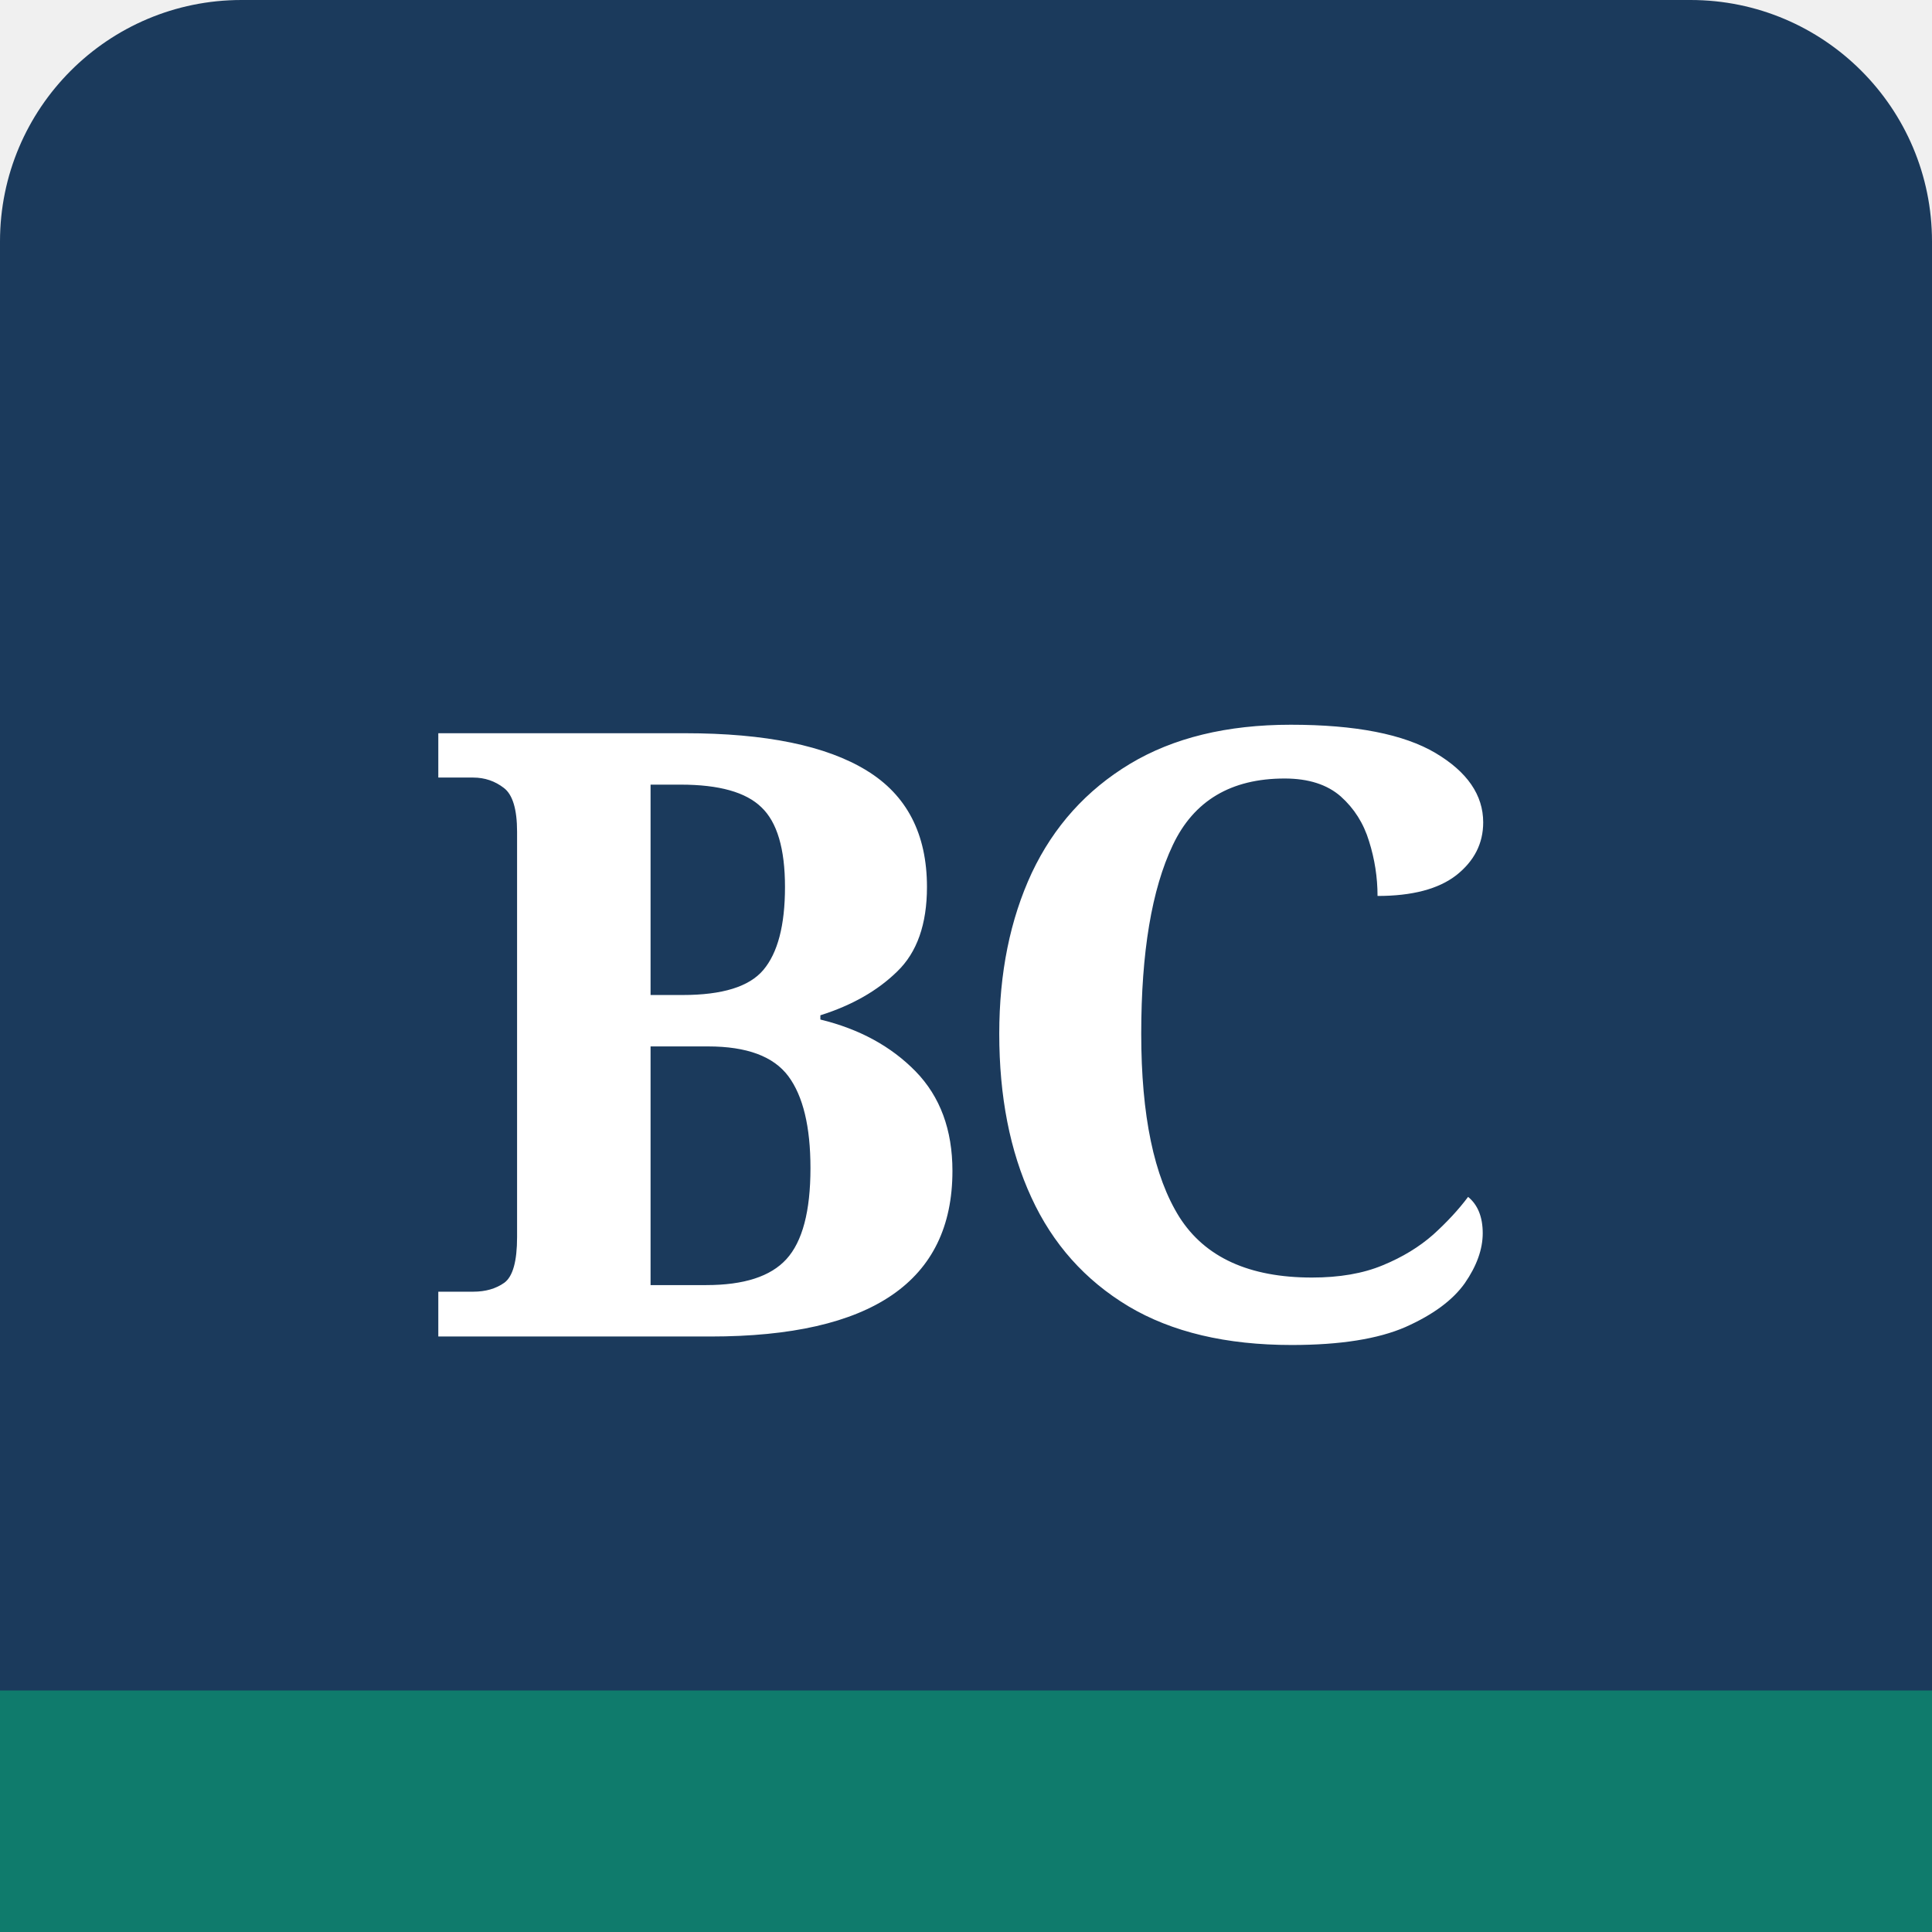
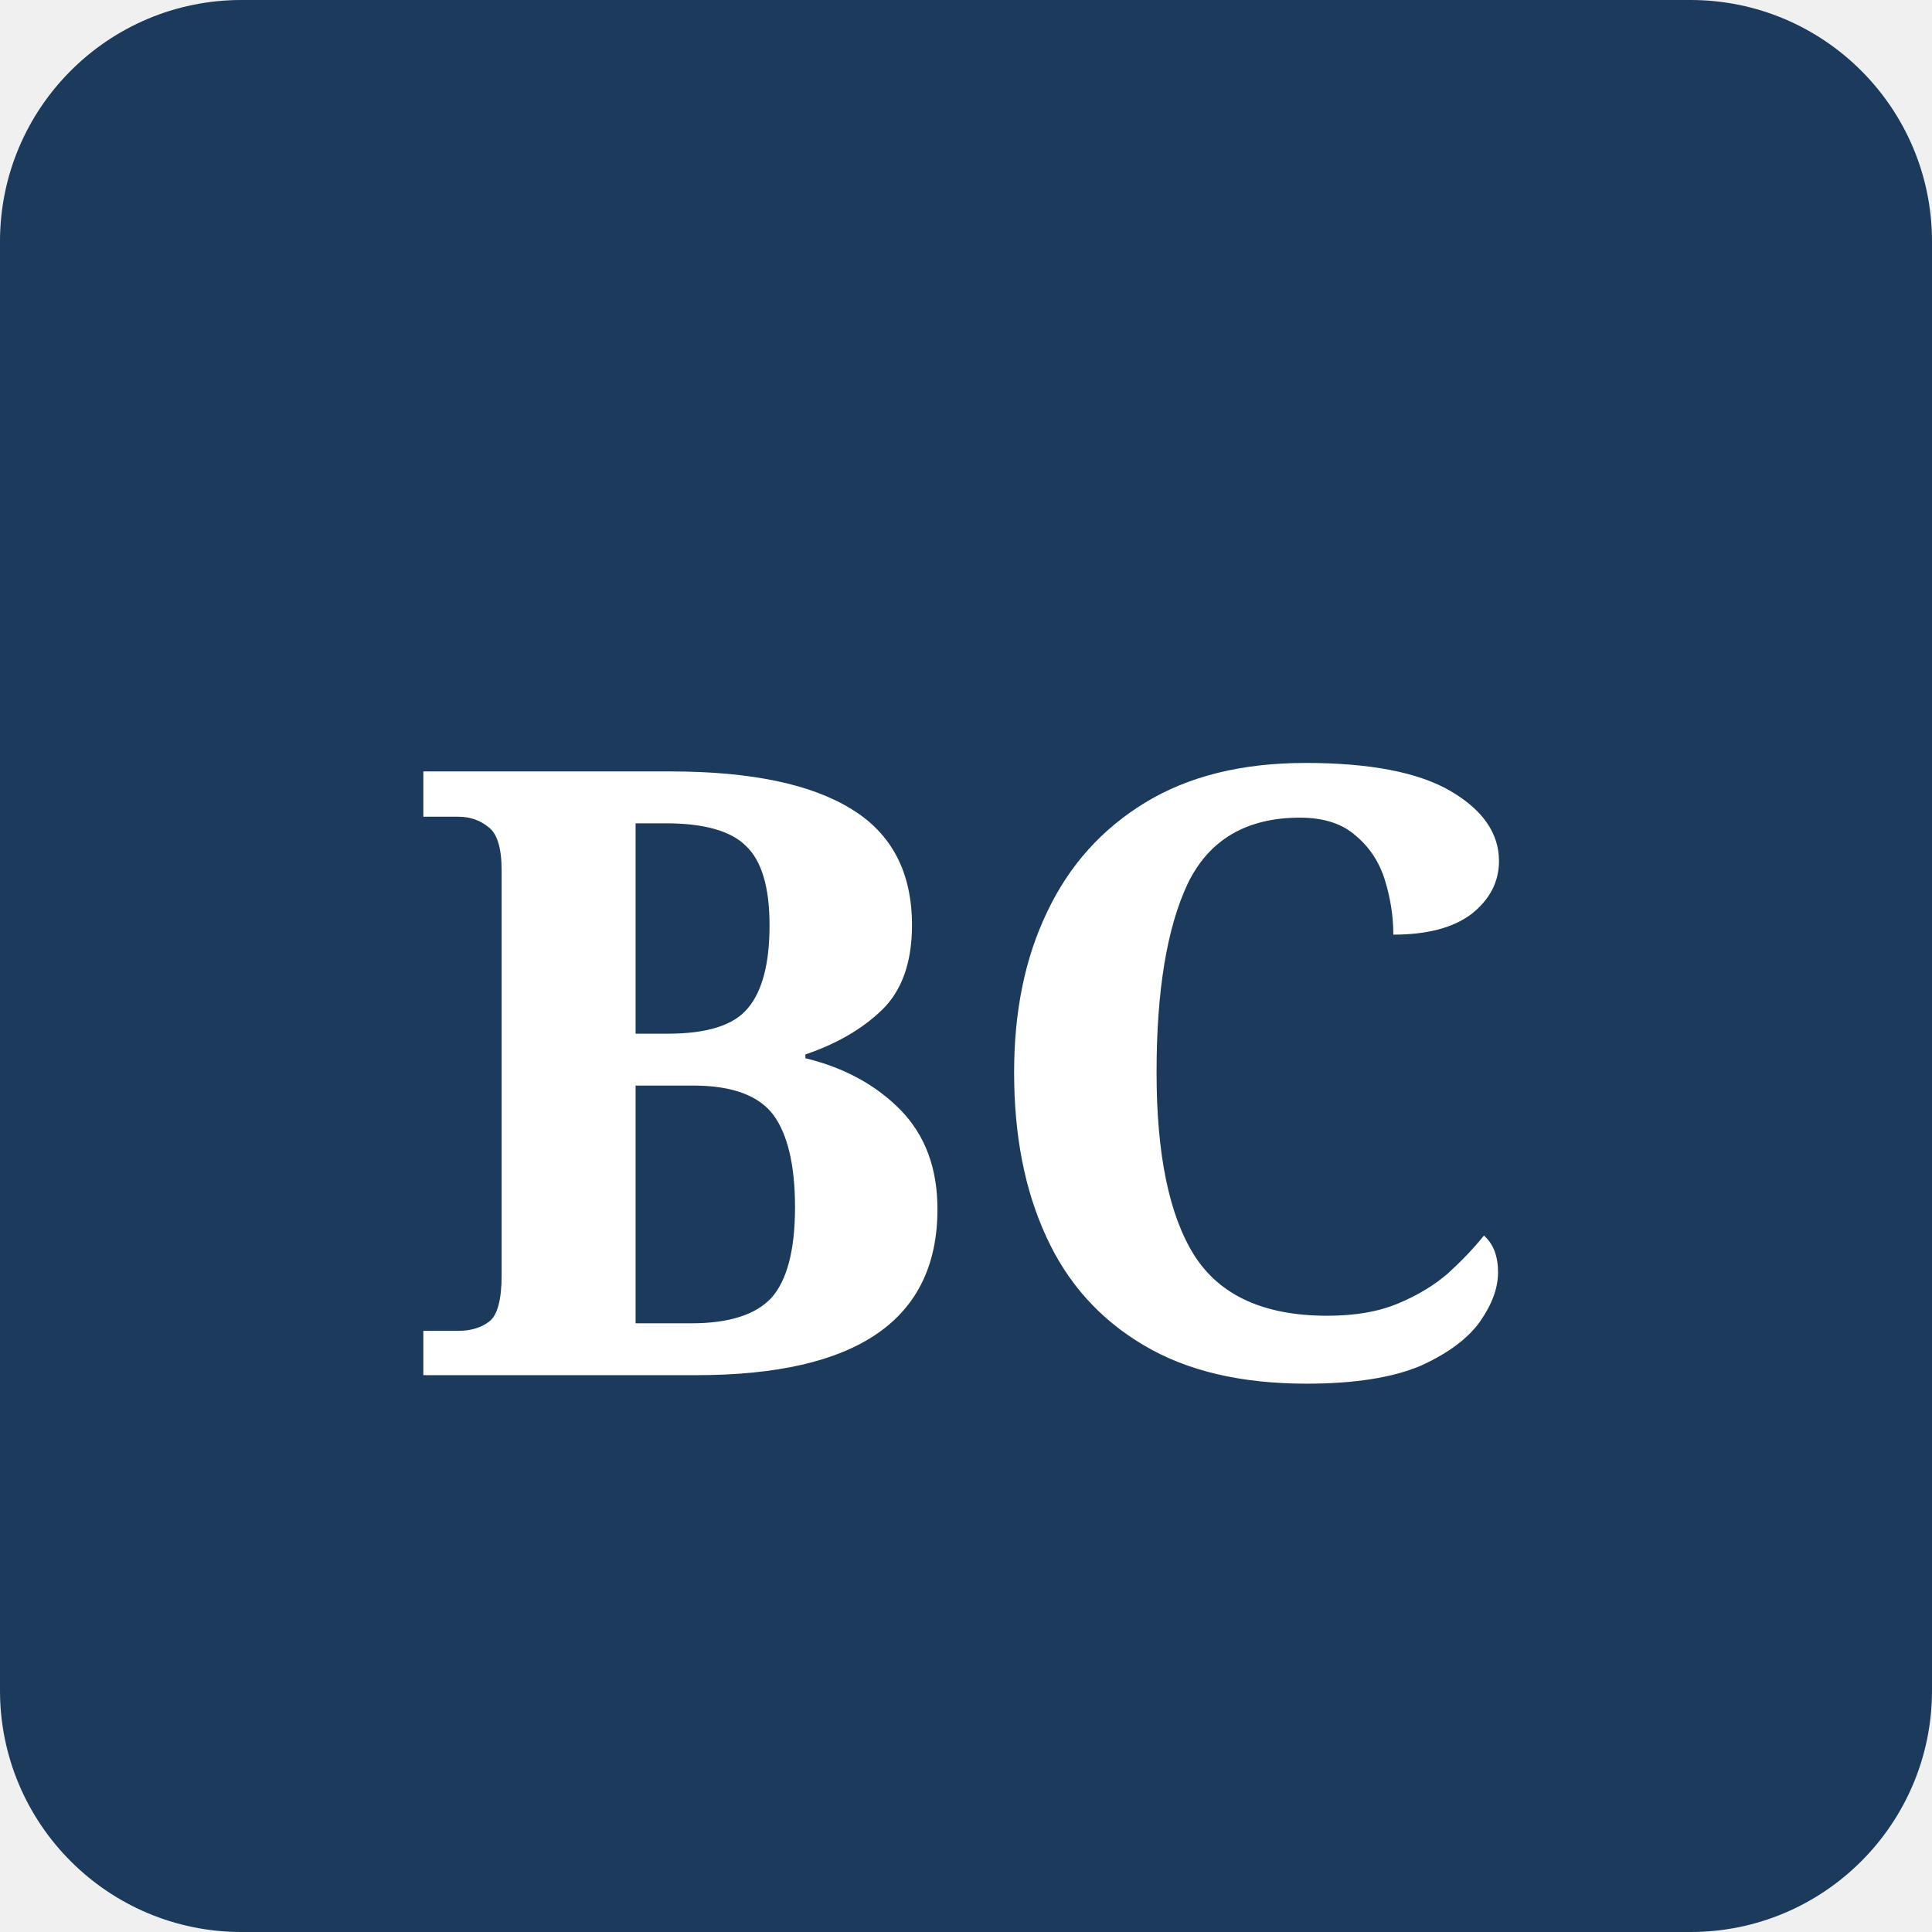
- <svg xmlns="http://www.w3.org/2000/svg" viewBox="0 0 64 64">
-   <rect width="64" height="64" rx="8" fill="#1B3A5C" />
-   <text x="50%" y="54%" dominant-baseline="middle" text-anchor="middle" font-family="Georgia, serif" font-size="28" font-weight="600" fill="white" letter-spacing="-1">BC</text>
-   <rect x="0" y="56" width="64" height="8" rx="0" fill="#0F7B6C" />
+ <svg xmlns="http://www.w3.org/2000/svg" viewBox="0 0 32 32">
+   <rect width="32" height="32" rx="4" fill="#1B3A5C" />
+   <text x="50%" y="56%" dominant-baseline="middle" text-anchor="middle" font-family="serif" font-size="14" font-weight="600" fill="white">BC</text>
</svg>
